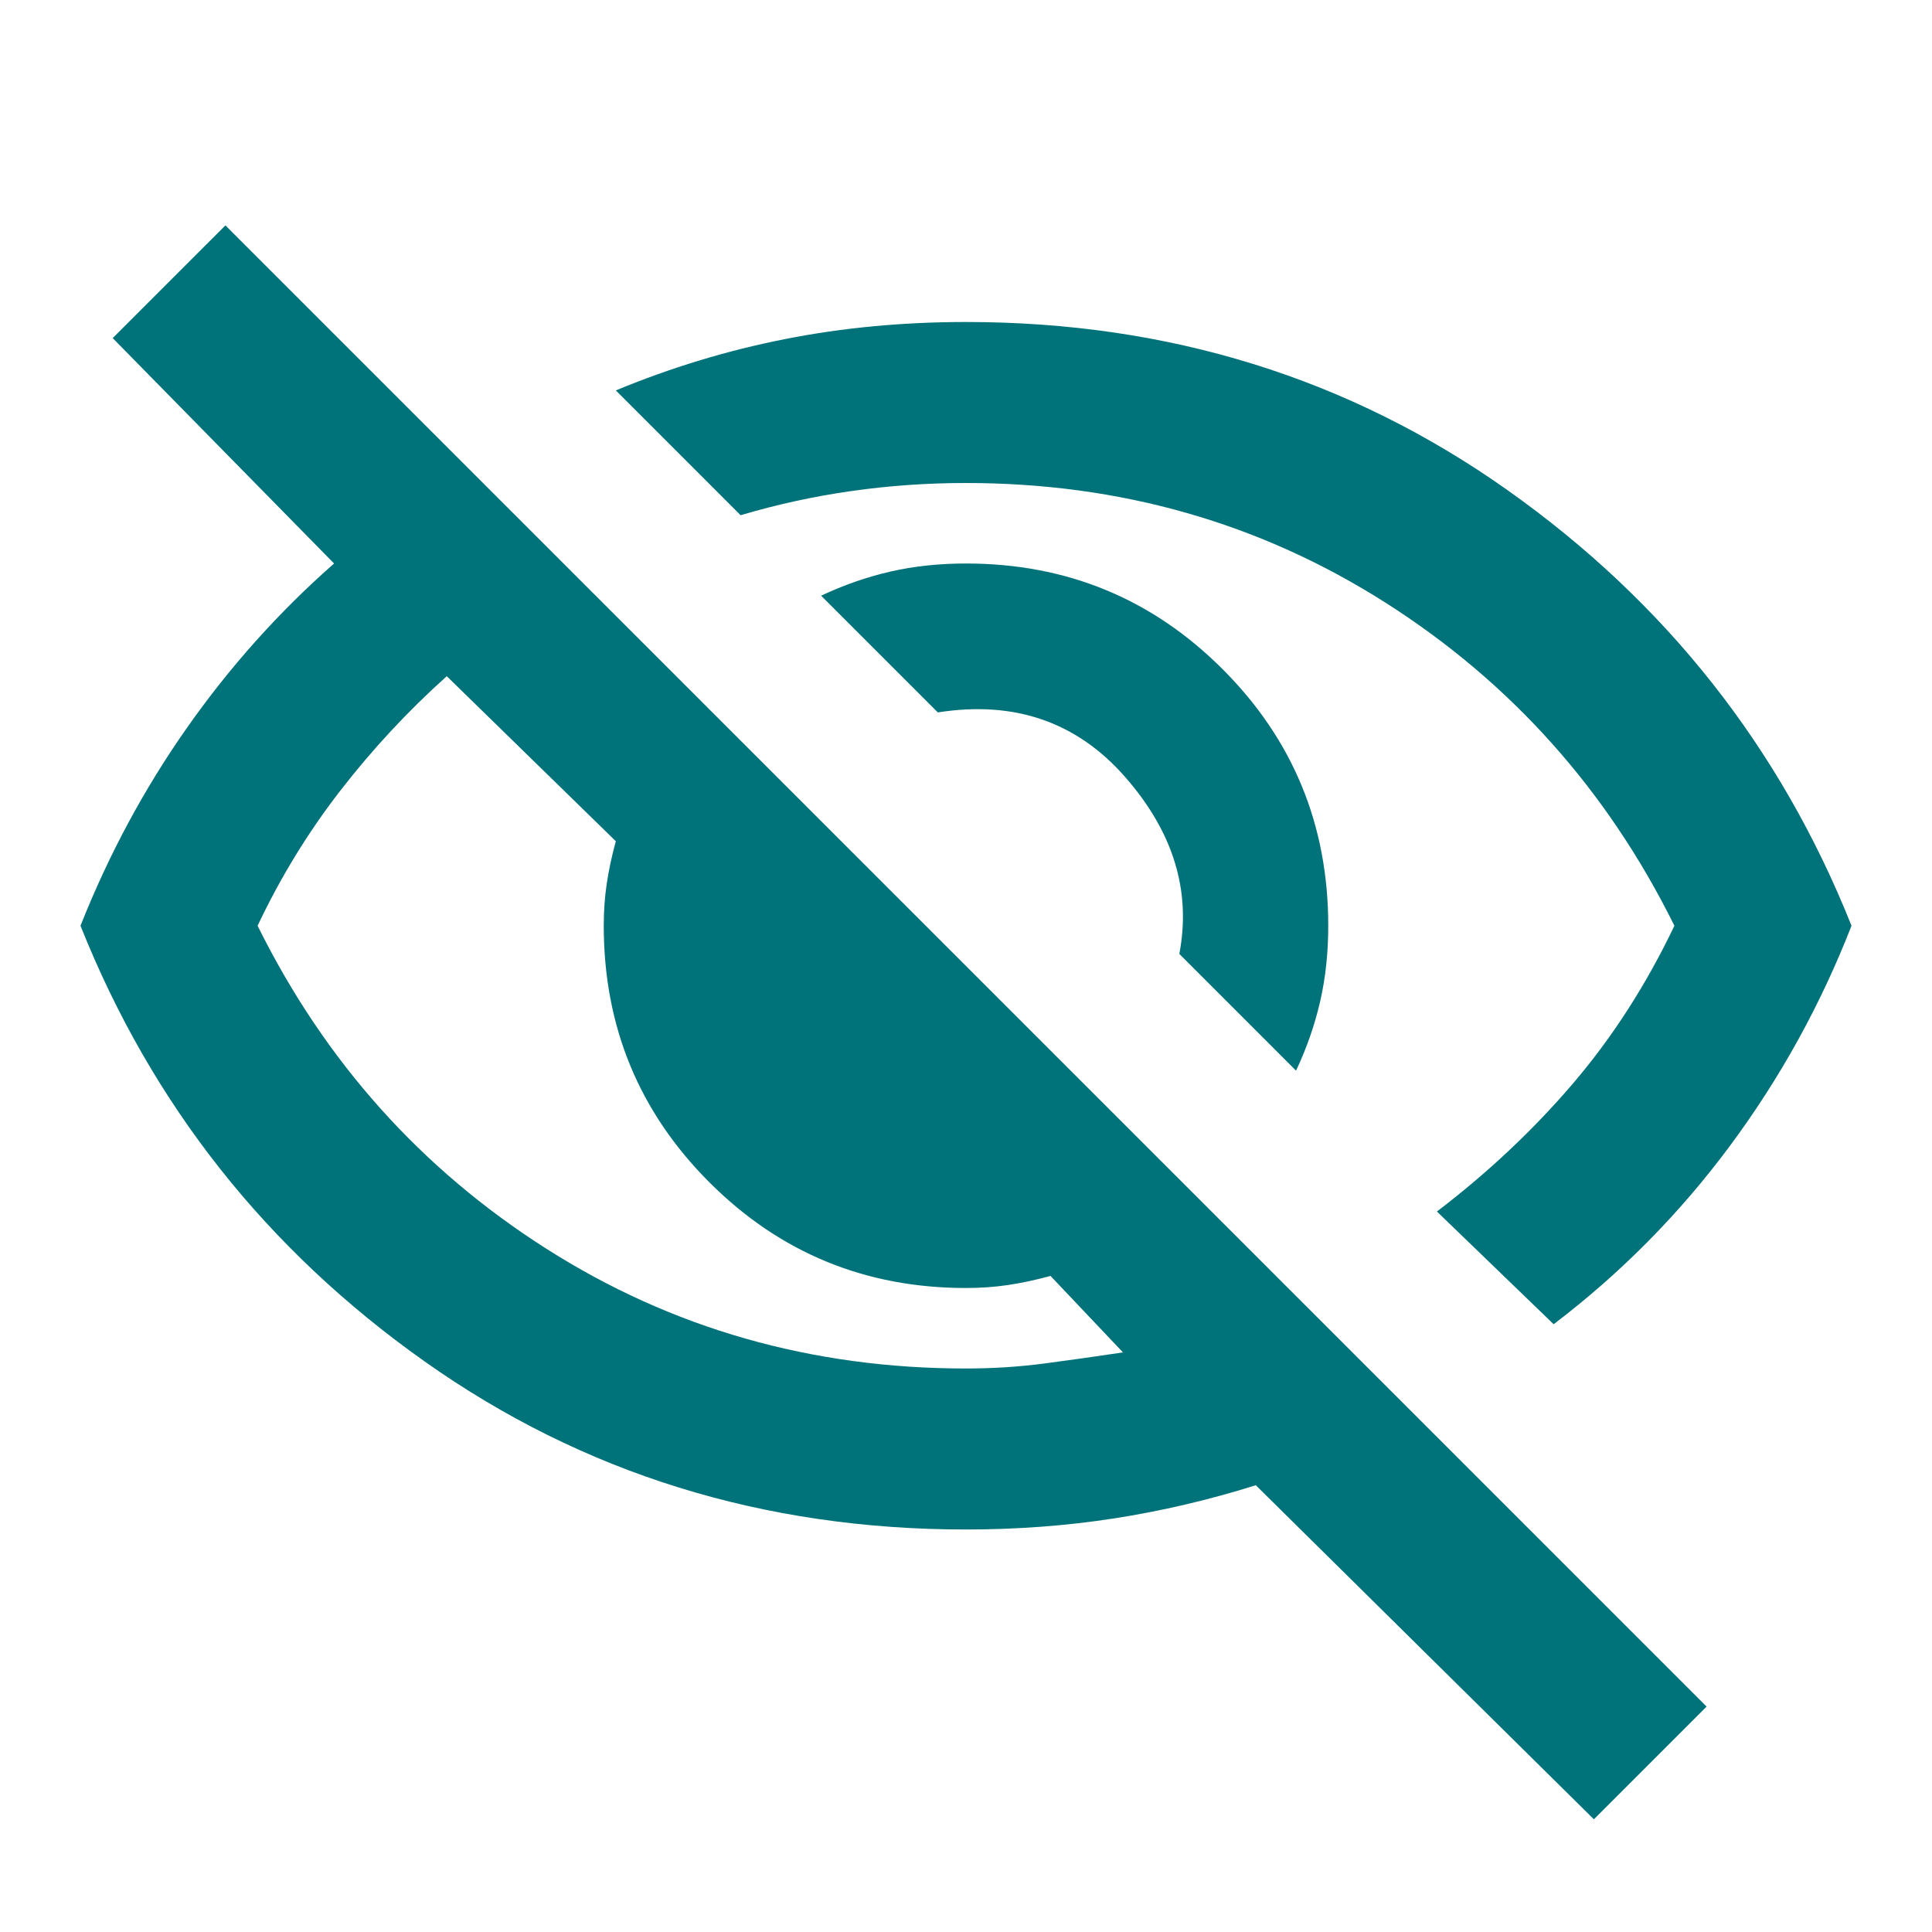
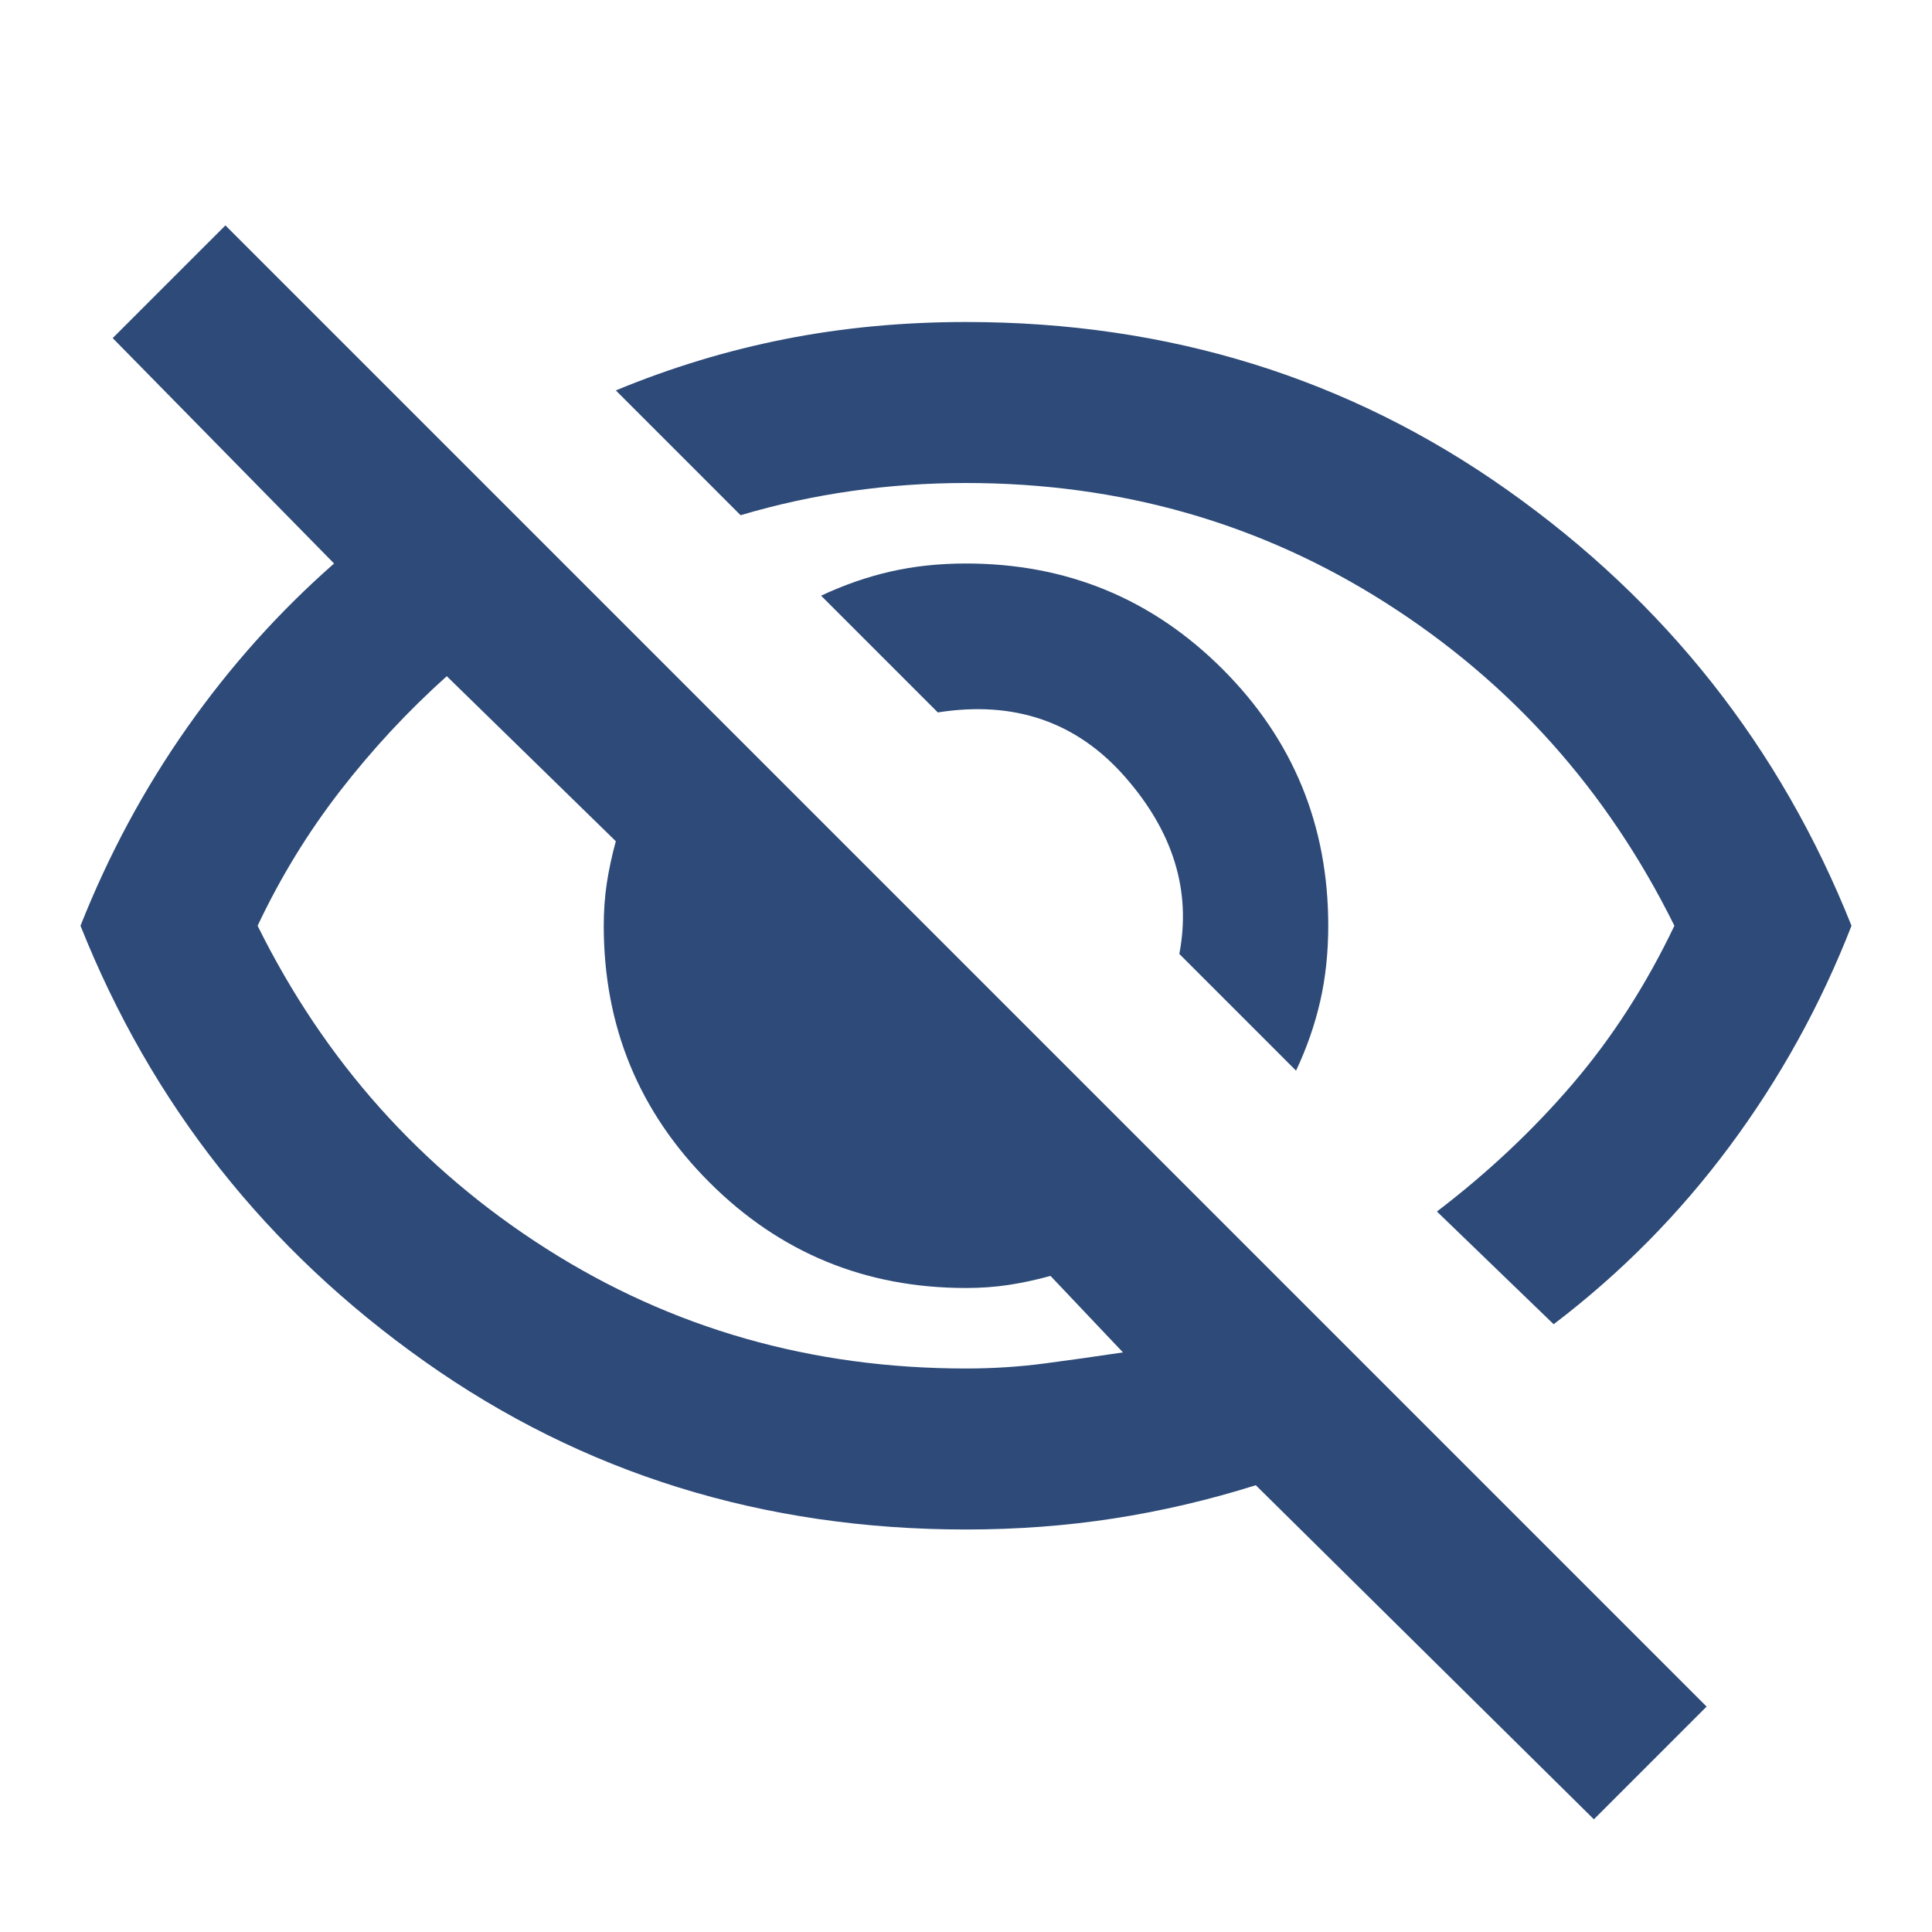
- <svg xmlns="http://www.w3.org/2000/svg" height="24px" viewBox="0 -960 960 960" width="24px" fill="#007279">
+ <svg xmlns="http://www.w3.org/2000/svg" height="24px" viewBox="0 -960 960 960" width="24px" fill="#2D4A78">
  <path d="m644-428-58-58q9-47-27-88t-93-32l-58-58q17-8 34.5-12t37.5-4q75 0 127.5 52.5T660-500q0 20-4 37.5T644-428Zm128 126-58-56q38-29 67.5-63.5T832-500q-50-101-143.5-160.5T480-720q-29 0-57 4t-55 12l-62-62q41-17 84-25.5t90-8.5q151 0 269 83.5T920-500q-23 59-60.5 109.5T772-302Zm20 246L624-222q-35 11-70.5 16.5T480-200q-151 0-269-83.5T40-500q21-53 53-98.5t73-81.5L56-792l56-56 736 736-56 56ZM222-624q-29 26-53 57t-41 67q50 101 143.5 160.5T480-280q20 0 39-2.5t39-5.5l-36-38q-11 3-21 4.5t-21 1.5q-75 0-127.5-52.5T300-500q0-11 1.5-21t4.5-21l-84-82Zm319 93Zm-151 75Z" />
</svg>
